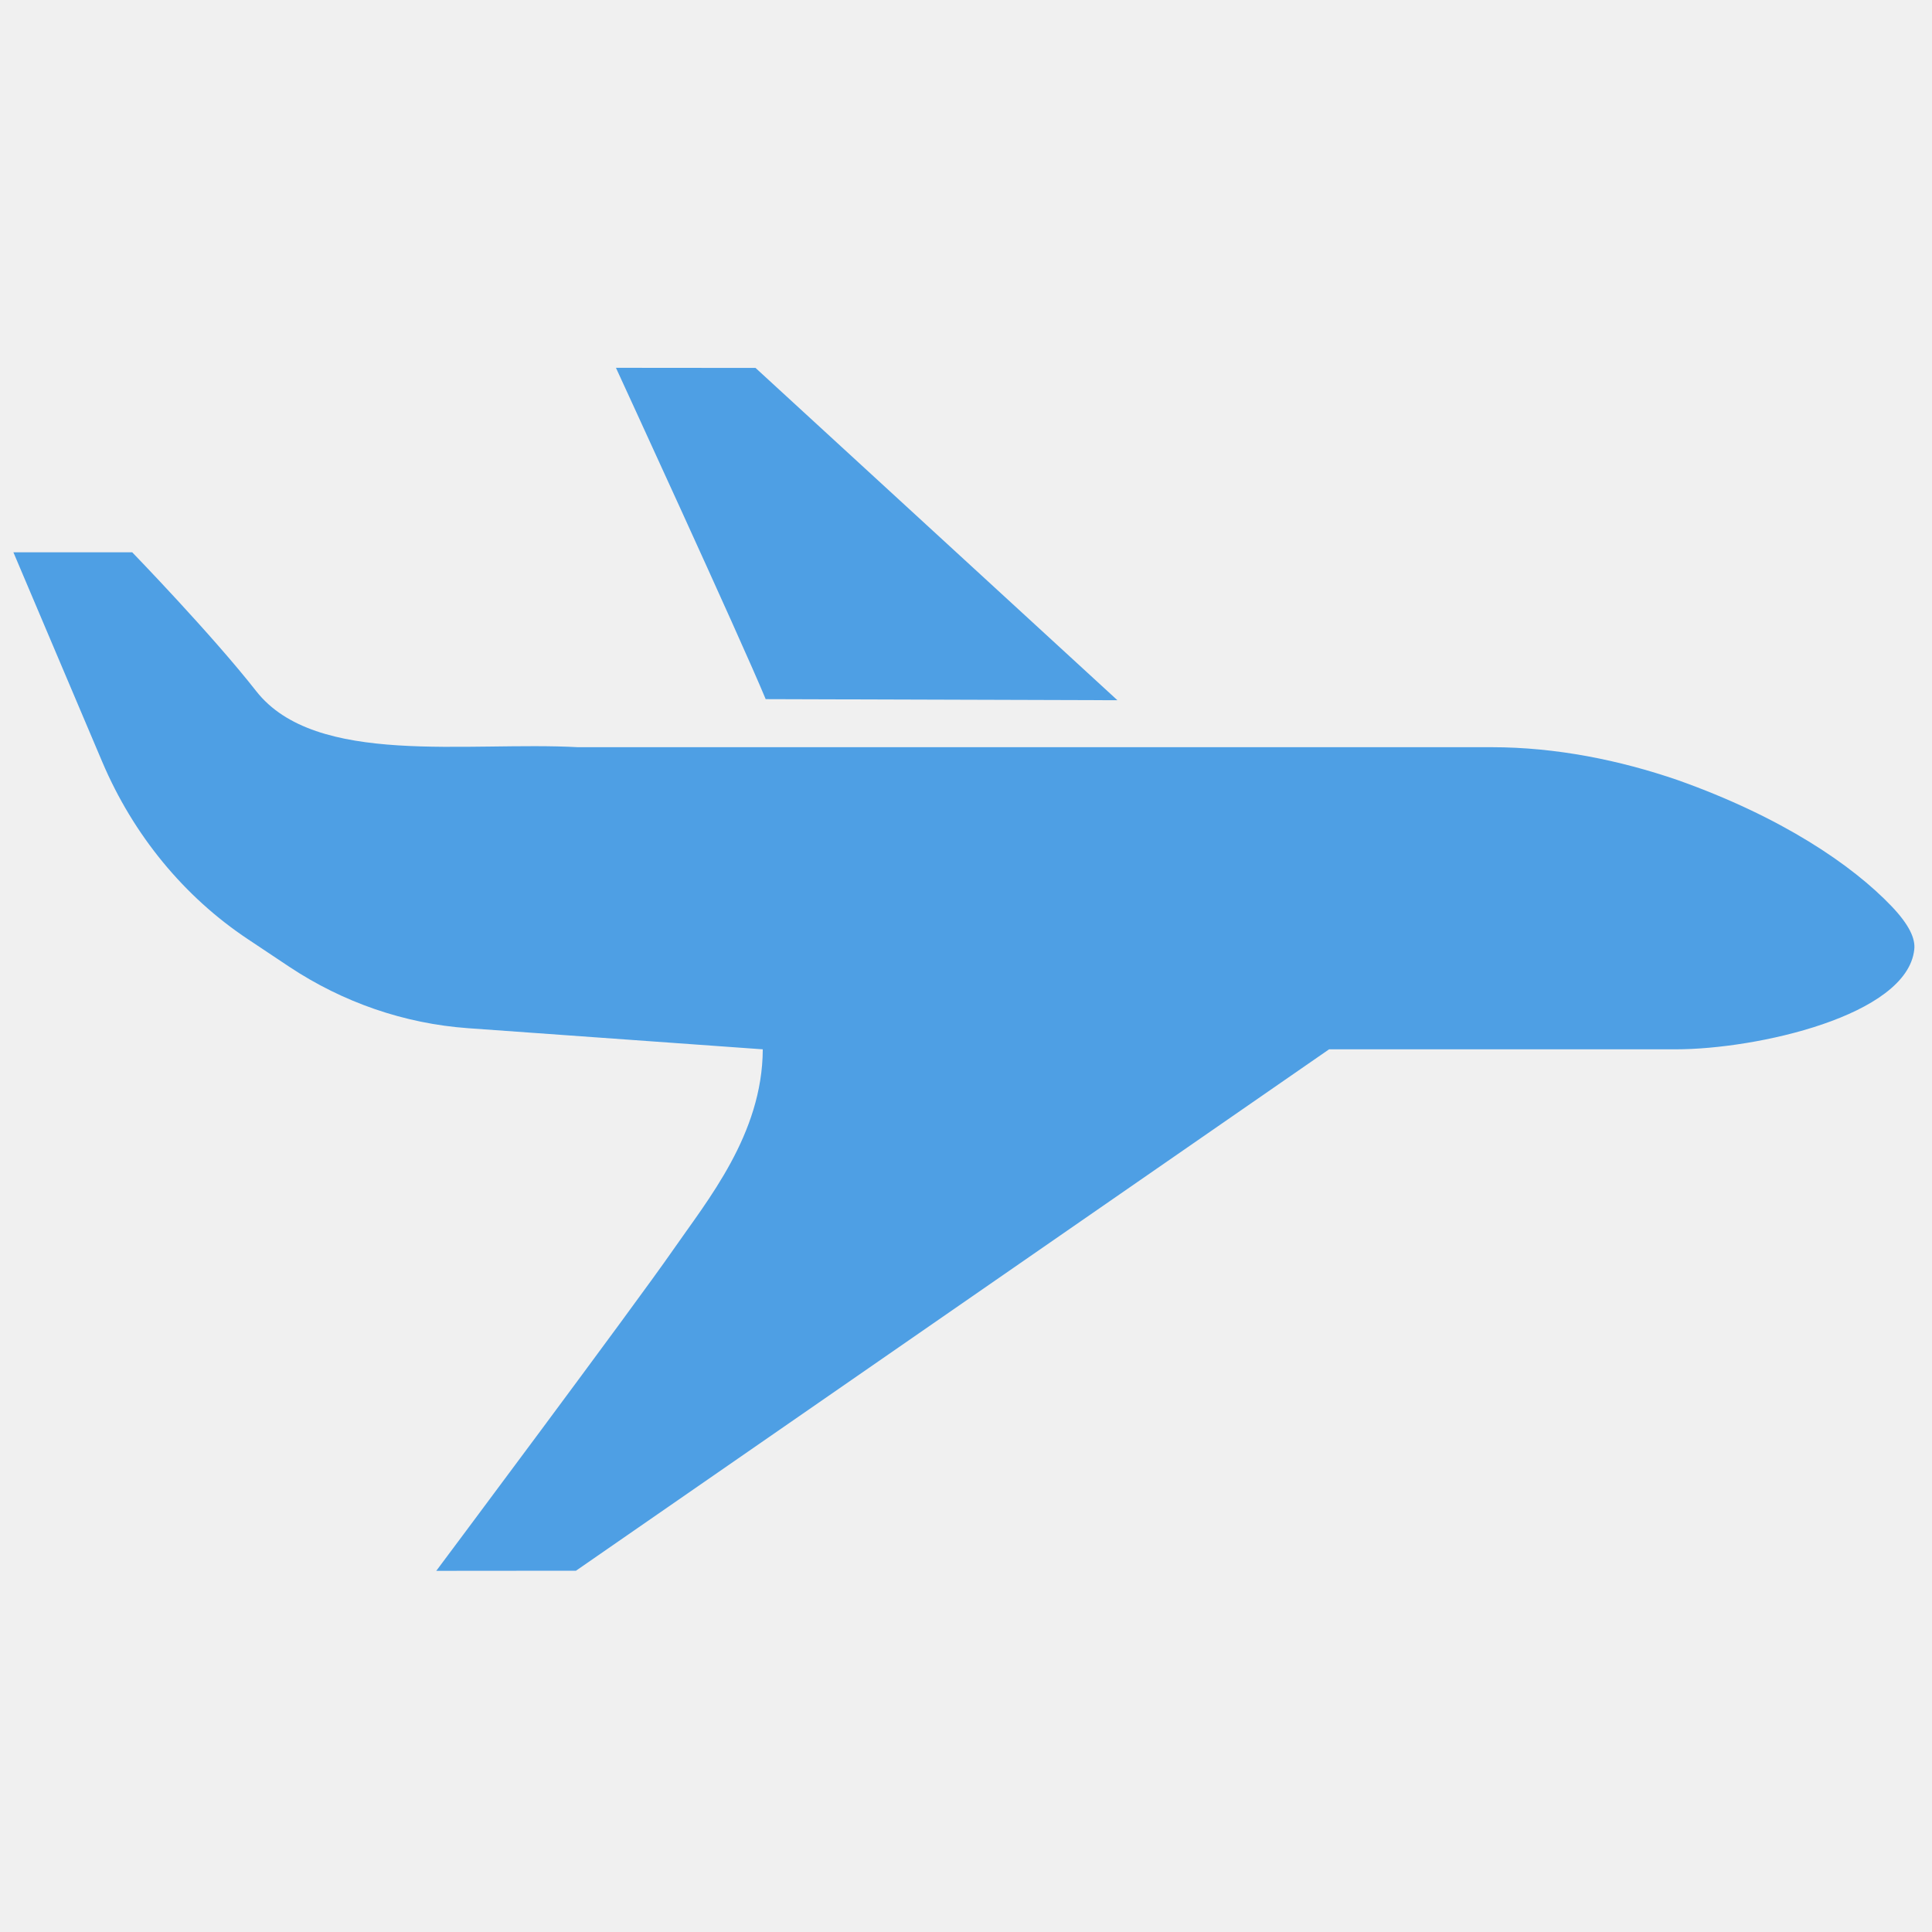
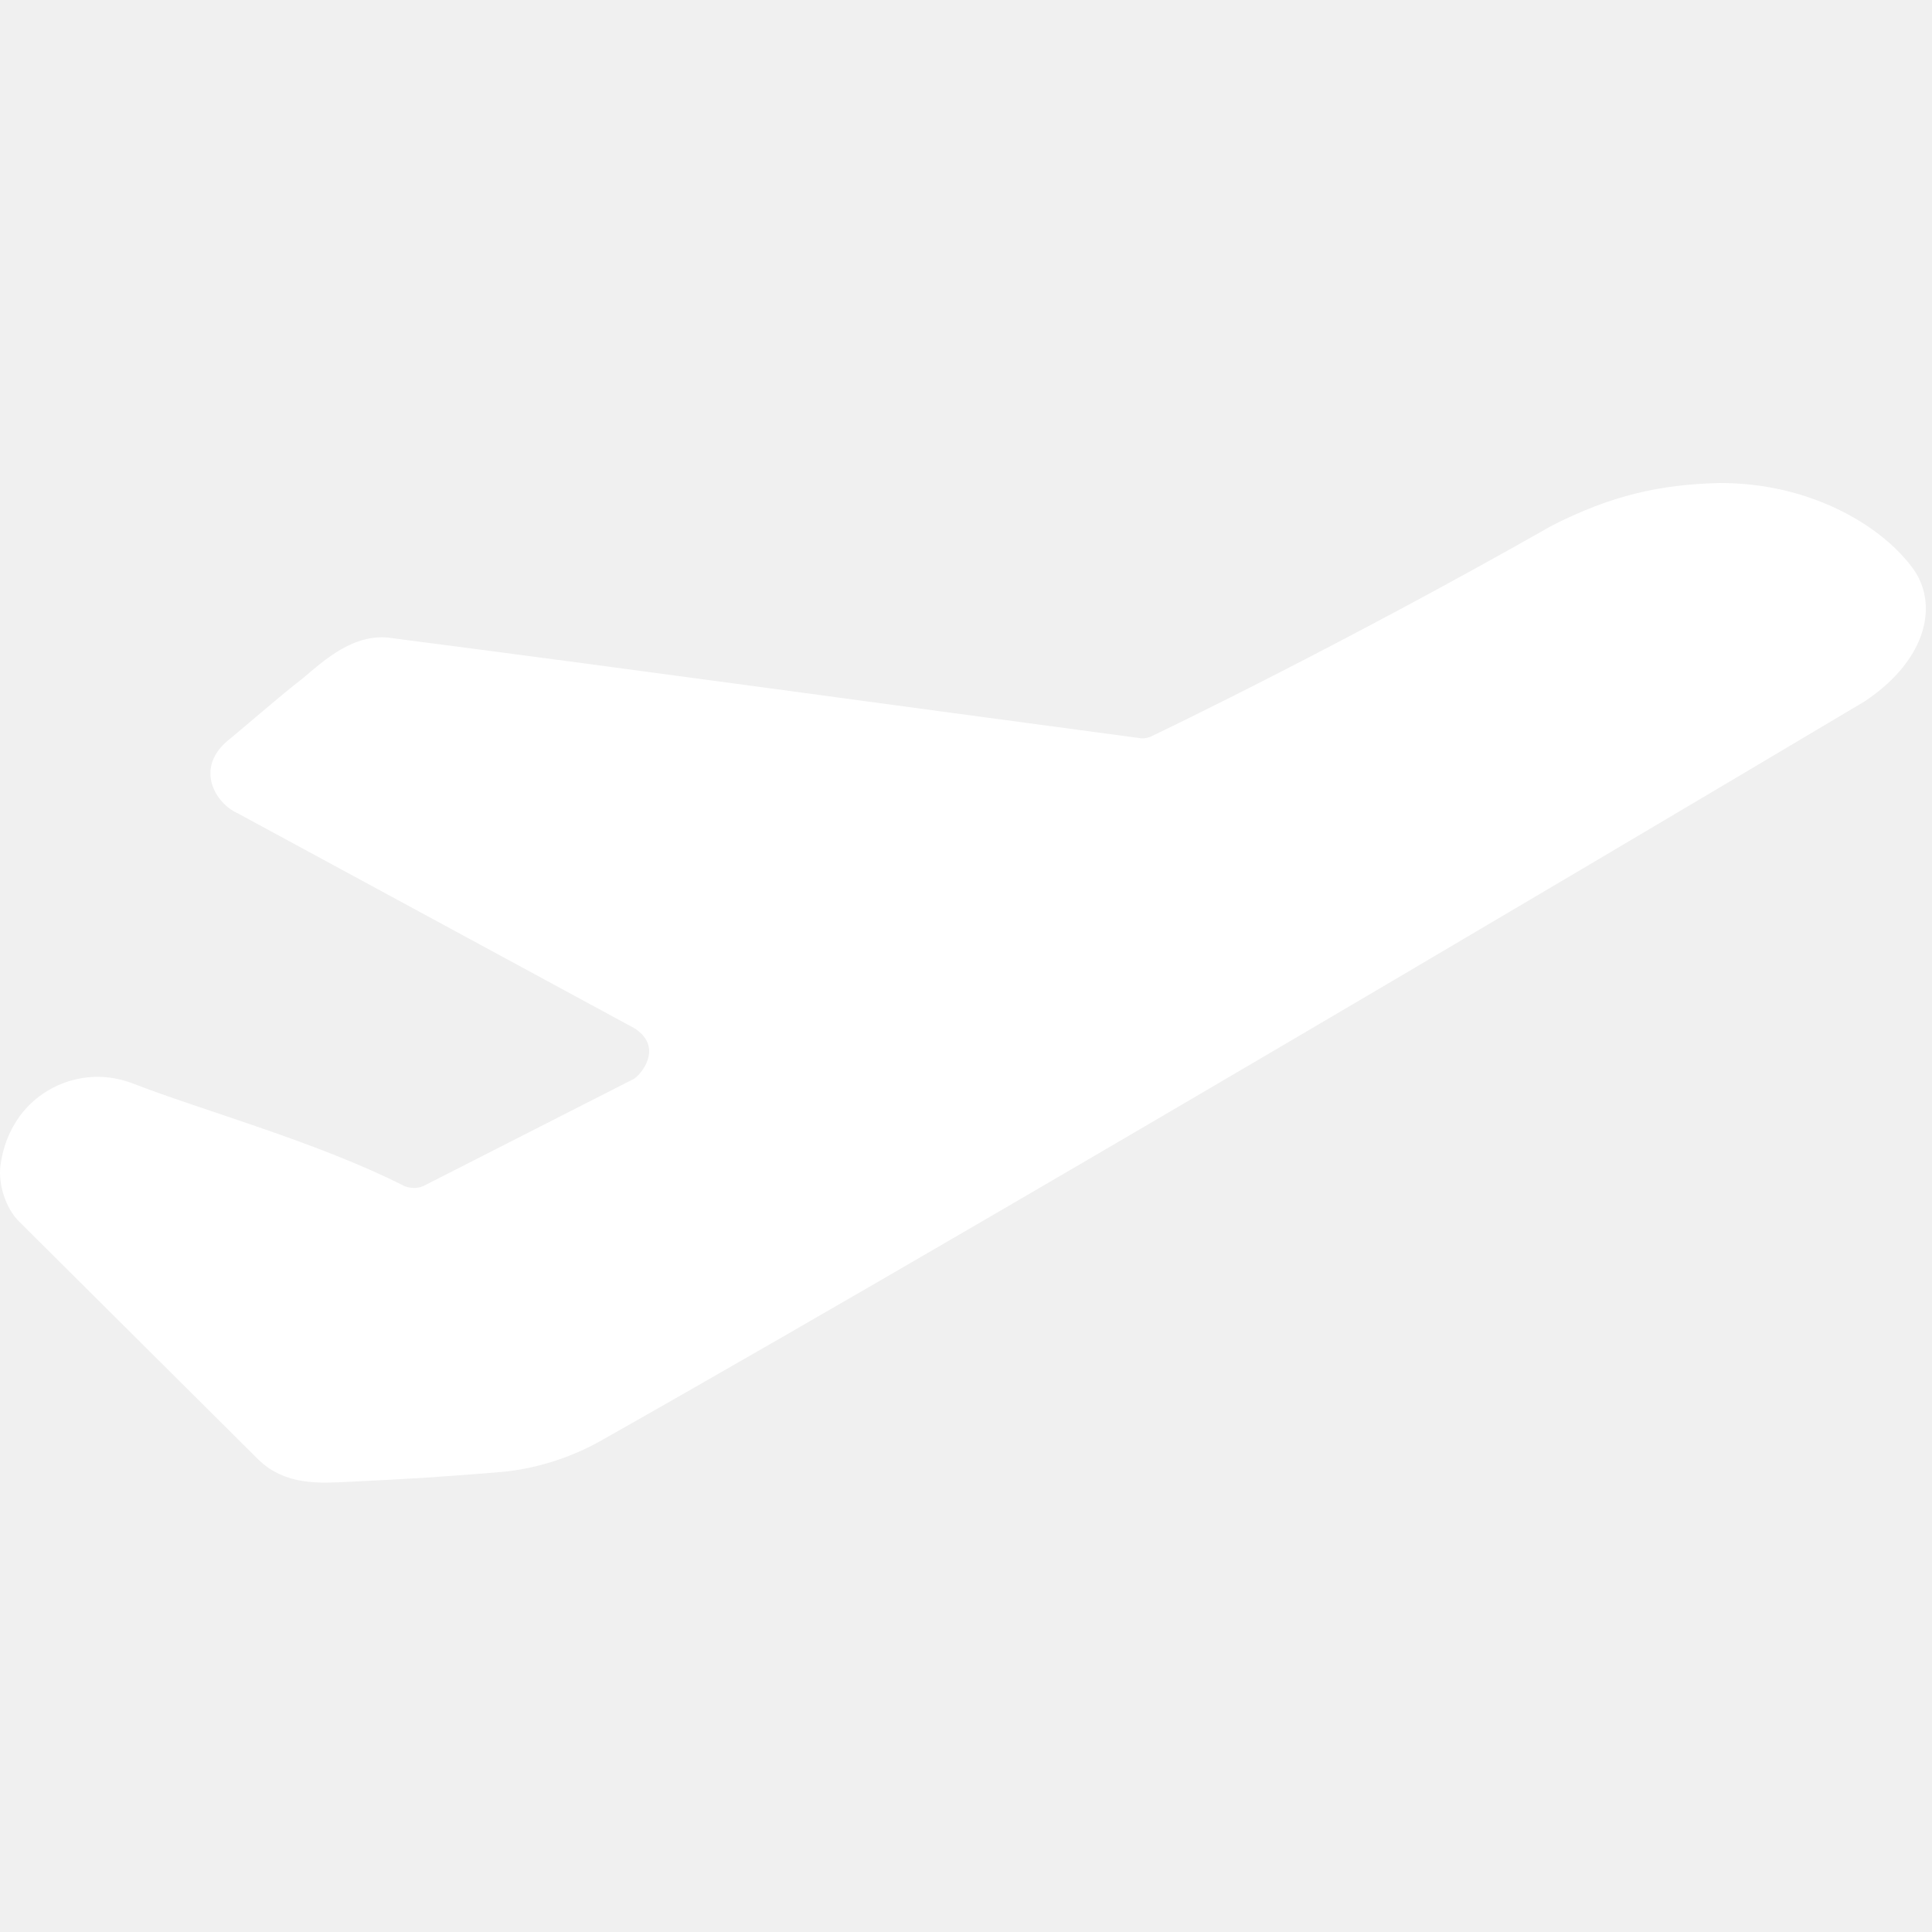
<svg xmlns="http://www.w3.org/2000/svg" width="16px" height="16px" viewBox="0 0 16 16" version="1.1">
  <defs />
-   <g id="Page-2" stroke="none" stroke-width="1" fill="none" fill-rule="evenodd">
-     <g id="01-04旅行计划-机型选择" transform="translate(-272, -325)" fill="#4E9FE4">
-       <g id="Group" transform="translate(14, 120)">
-         <g id="Group-2-Copy-2" transform="translate(258, 205)">
-           <g id="icon">
-             <path d="M6.257,3.047 L5.101,3.046 C5.101,3.046 6.137,5.296 6.341,5.79 L9.254,5.799 L6.257,3.047 Z M0.111,4.574 L1.095,4.574 C1.095,4.574 1.754,5.254 2.122,5.724 C2.615,6.352 3.87,6.138 4.787,6.188 L12.354,6.188 C12.888,6.188 13.416,6.296 13.893,6.46 C14.753,6.765 15.338,7.162 15.667,7.507 C15.812,7.66 15.864,7.774 15.853,7.865 C15.792,8.412 14.547,8.69 13.878,8.69 L11.007,8.69 L4.77,13.008 L3.613,13.009 C3.613,13.009 5.26,10.805 5.571,10.356 C5.859,9.94 6.314,9.394 6.317,8.69 L3.875,8.515 C3.349,8.477 2.841,8.302 2.395,8.006 L2.056,7.78 C1.524,7.427 1.104,6.915 0.847,6.31 L0.111,4.574 Z" id="飞机" />
+   <g id="Page-1" stroke="none" stroke-width="1" fill="none" fill-rule="evenodd">
+     <g id="Artboard" fill="#FFFFFF">
+       <g id="最大航程16x16" transform="translate(0, 4)">
+         <g id="Page-1">
+           <g id="Artboard-Copy-2">
+             <path d="M12.852,0.353 C11.157,1.317 9.64,2.049 9.545,2.093 C9.516,2.109 9.482,2.117 9.449,2.114 C7.384,1.839 5.32,1.553 3.256,1.286 C2.94,1.231 2.686,1.467 2.507,1.618 C2.304,1.776 2.108,1.95 1.91,2.114 C1.598,2.353 1.784,2.654 1.968,2.735 L5.255,4.516 C5.477,4.659 5.342,4.864 5.255,4.932 L3.505,5.823 C3.457,5.843 3.401,5.843 3.35,5.823 C2.633,5.459 1.692,5.202 1.1,4.973 C0.757,4.841 0.402,4.958 0.196,5.202 C0.092,5.327 0.025,5.482 0.003,5.659 C-0.014,5.804 0.044,6.004 0.158,6.116 L2.137,8.085 C2.364,8.308 2.659,8.282 2.886,8.272 C3.382,8.248 3.682,8.23 4.165,8.189 C4.416,8.165 4.699,8.085 4.963,7.939 C8.615,5.875 15.443,1.808 15.443,1.808 C15.97,1.457 16.062,0.984 15.827,0.688 C15.564,0.343 14.981,-0.003 14.237,1.45542857e-05 C13.751,0.013 13.352,0.099 12.852,0.353 Z" id="Shape" />
          </g>
        </g>
      </g>
    </g>
  </g>
</svg>
